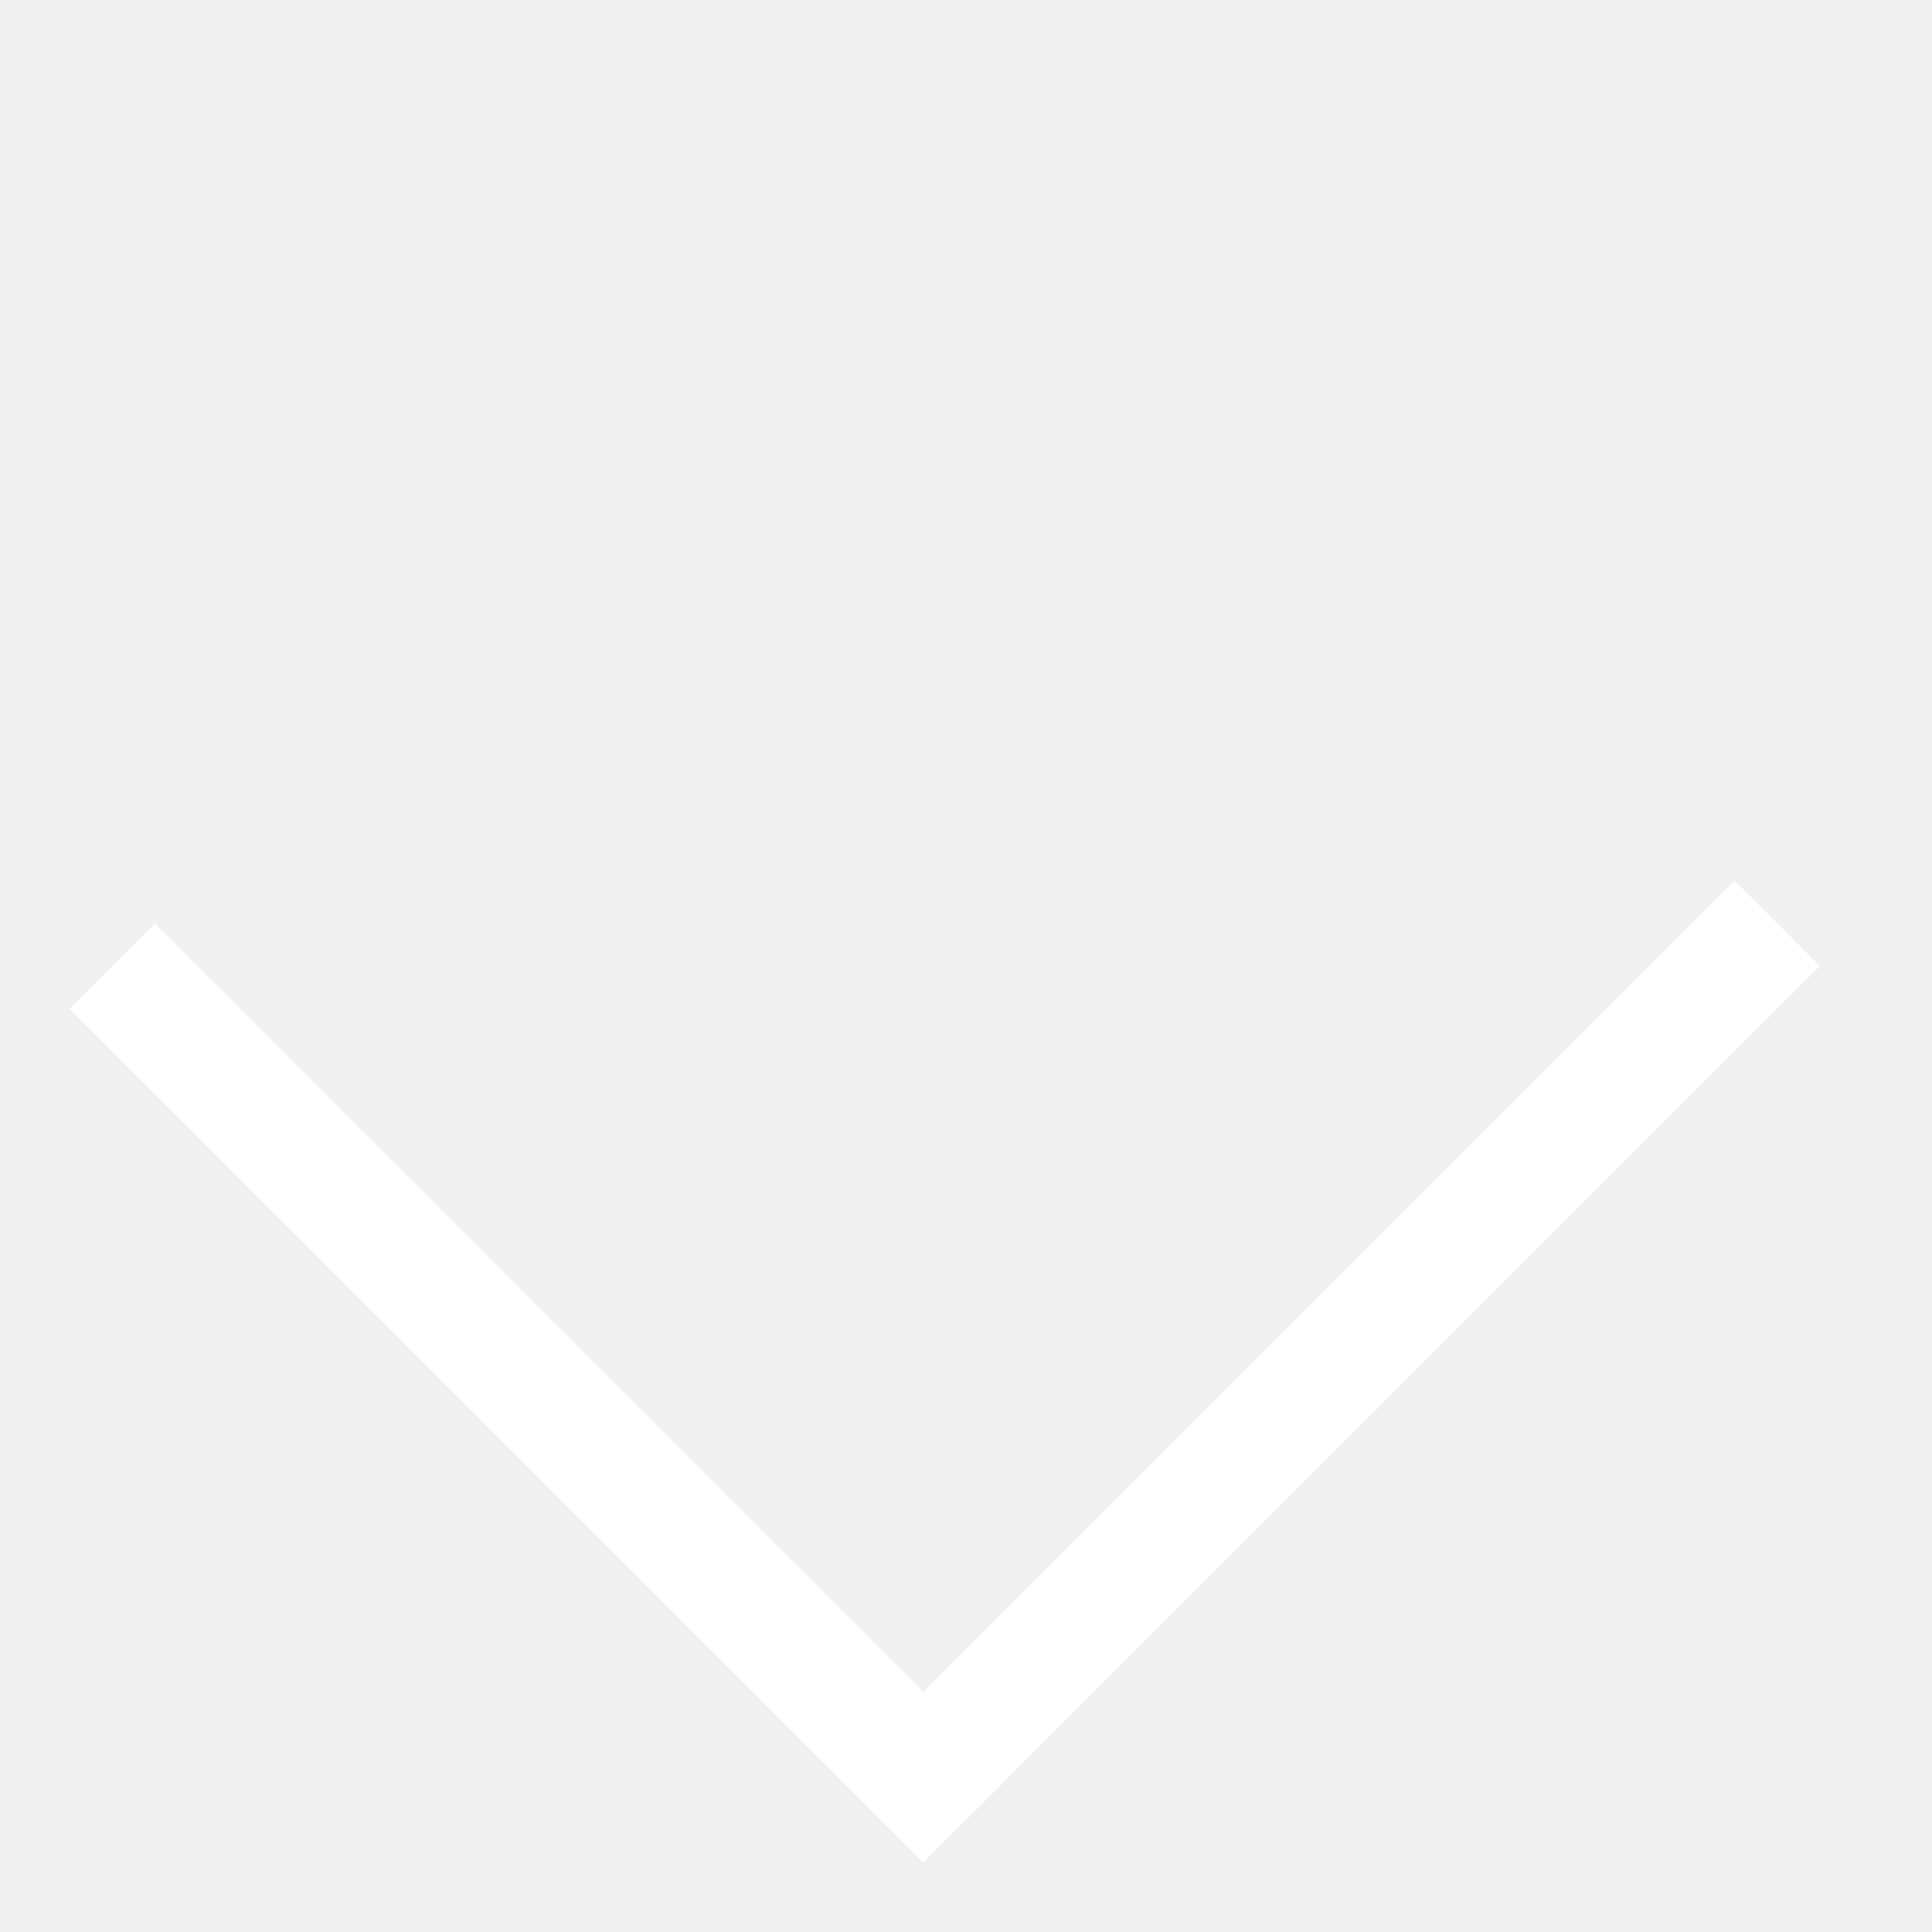
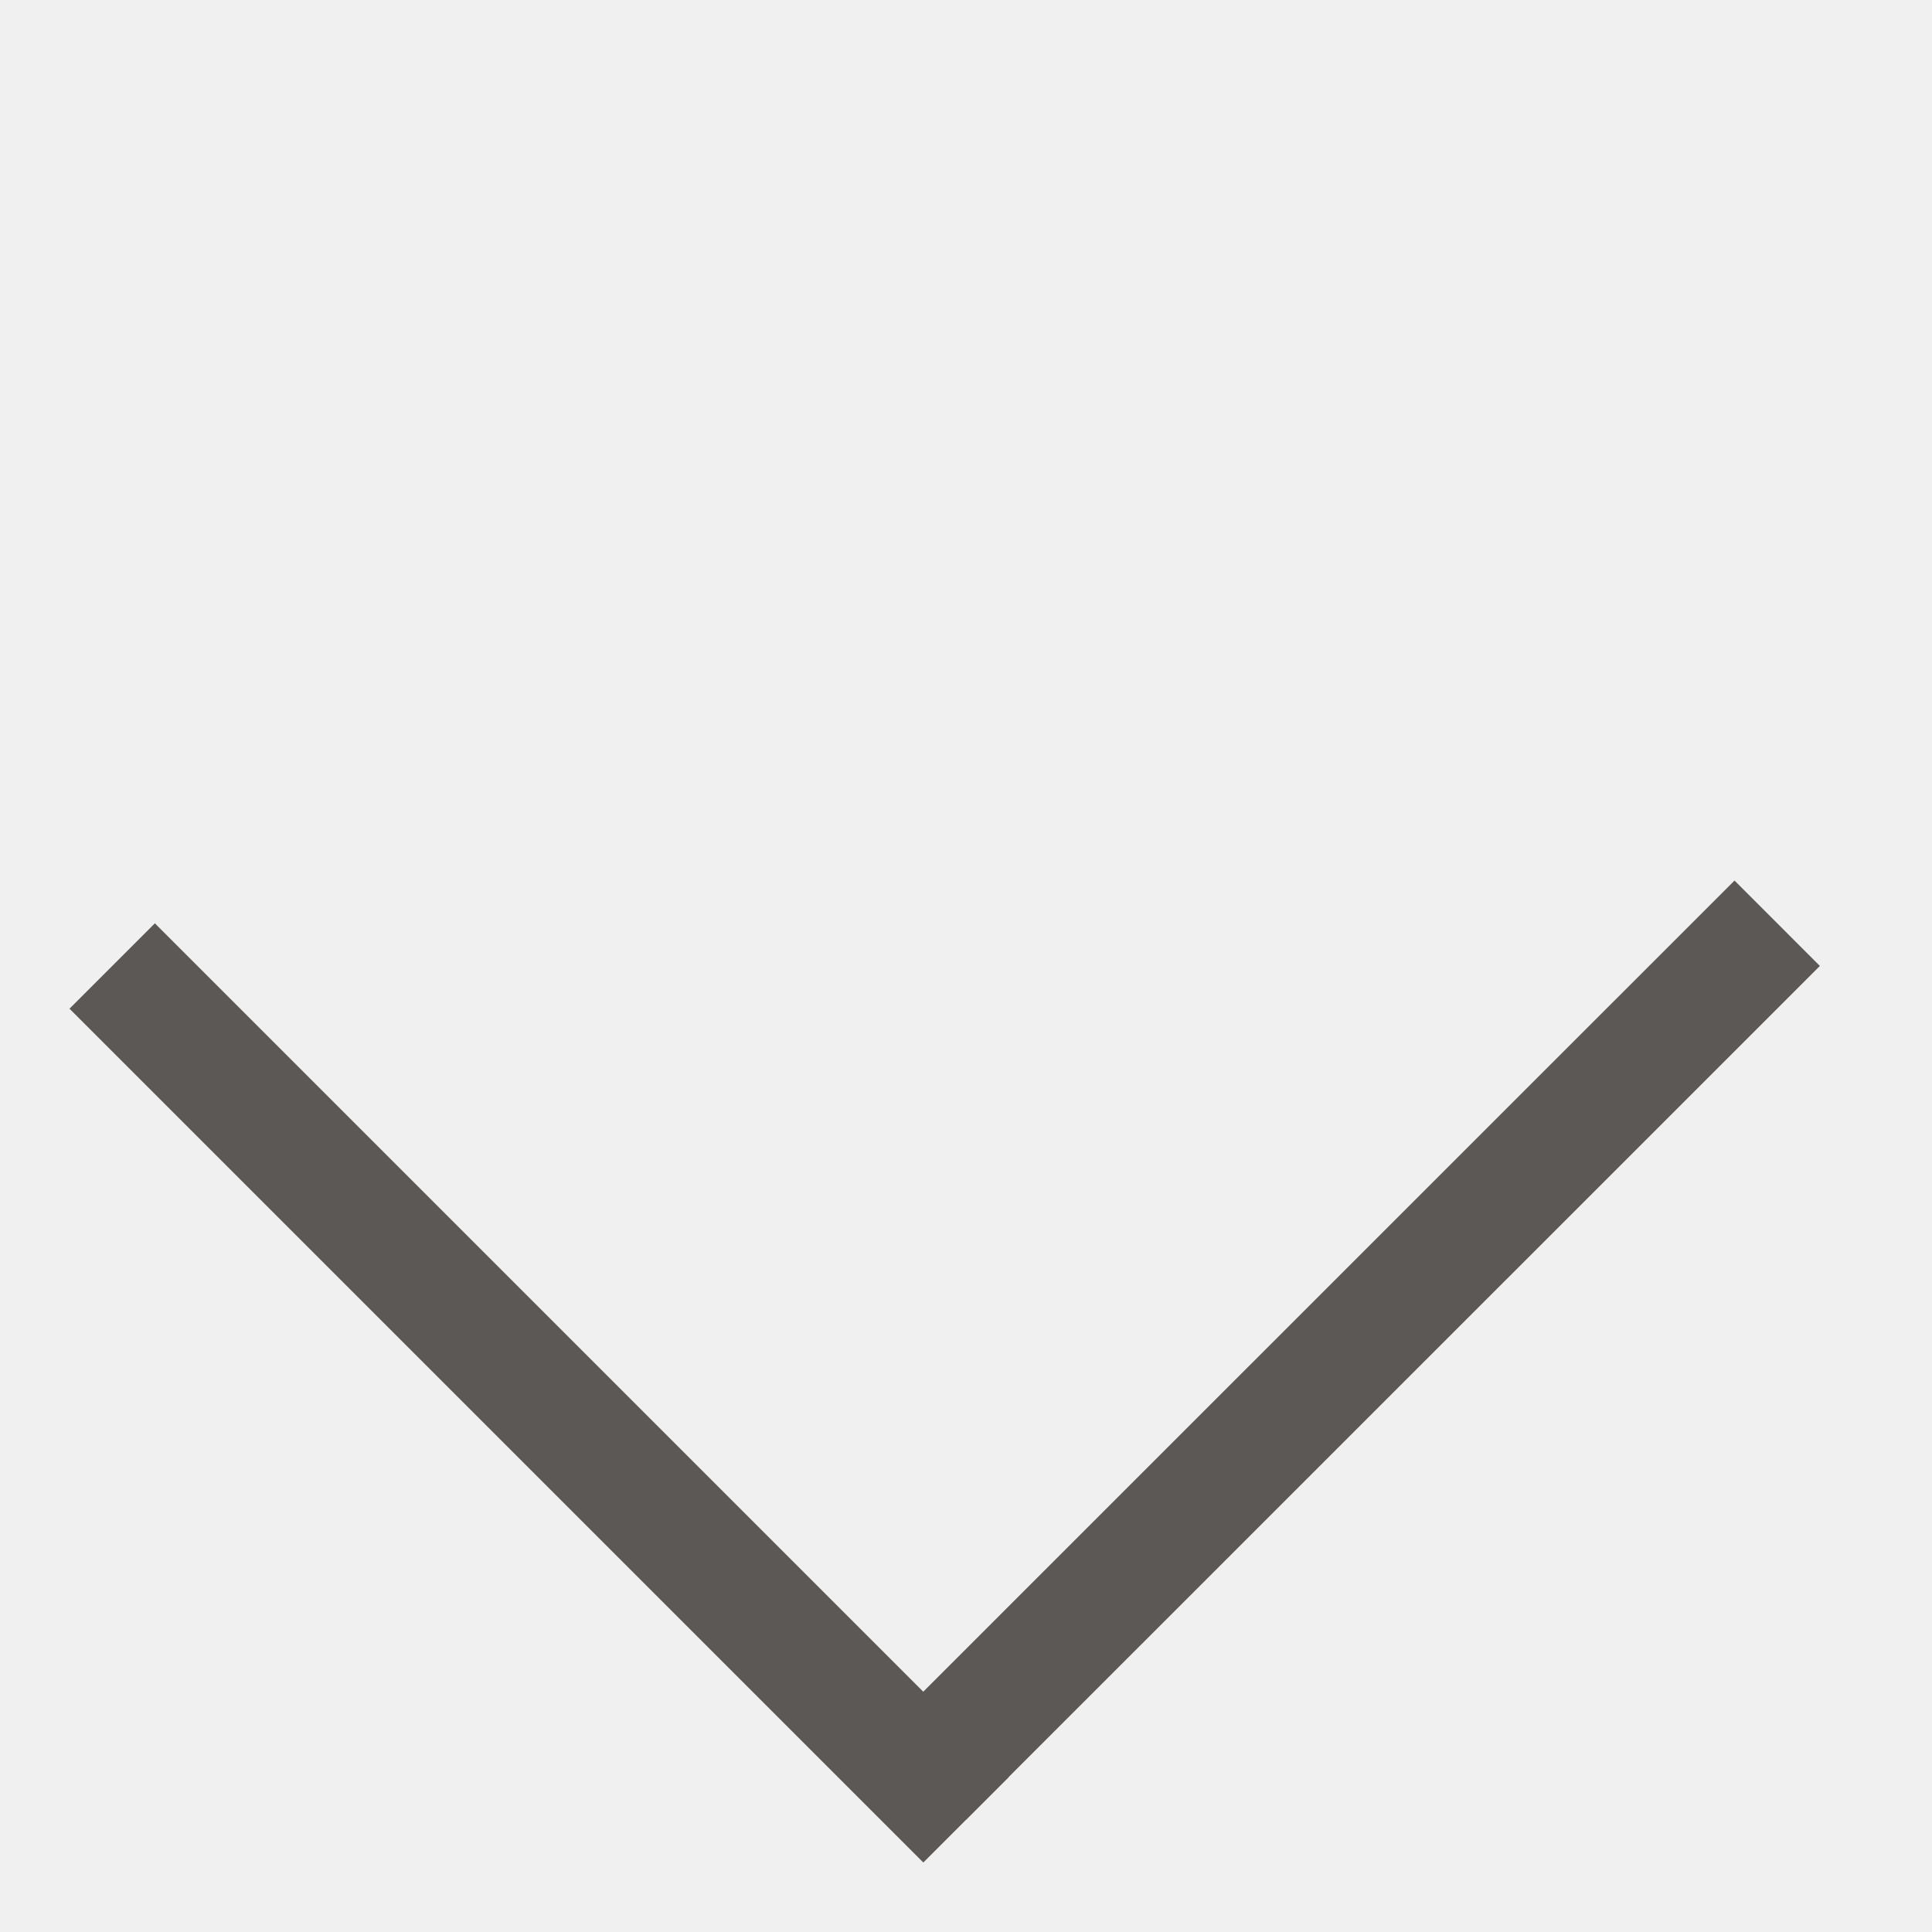
<svg xmlns="http://www.w3.org/2000/svg" width="16" height="16" viewBox="0 0 16 16" fill="none">
-   <path d="M7.646 14.717L14.718 7.646" stroke="white" />
-   <path d="M8 15.071L0.929 8" stroke="white" />
+   <path d="M7.646 14.717L14.718 7.646" stroke="#5c5855" />
+   <path d="M8 15.071L0.929 8" stroke="#5c5855" />
</svg>
